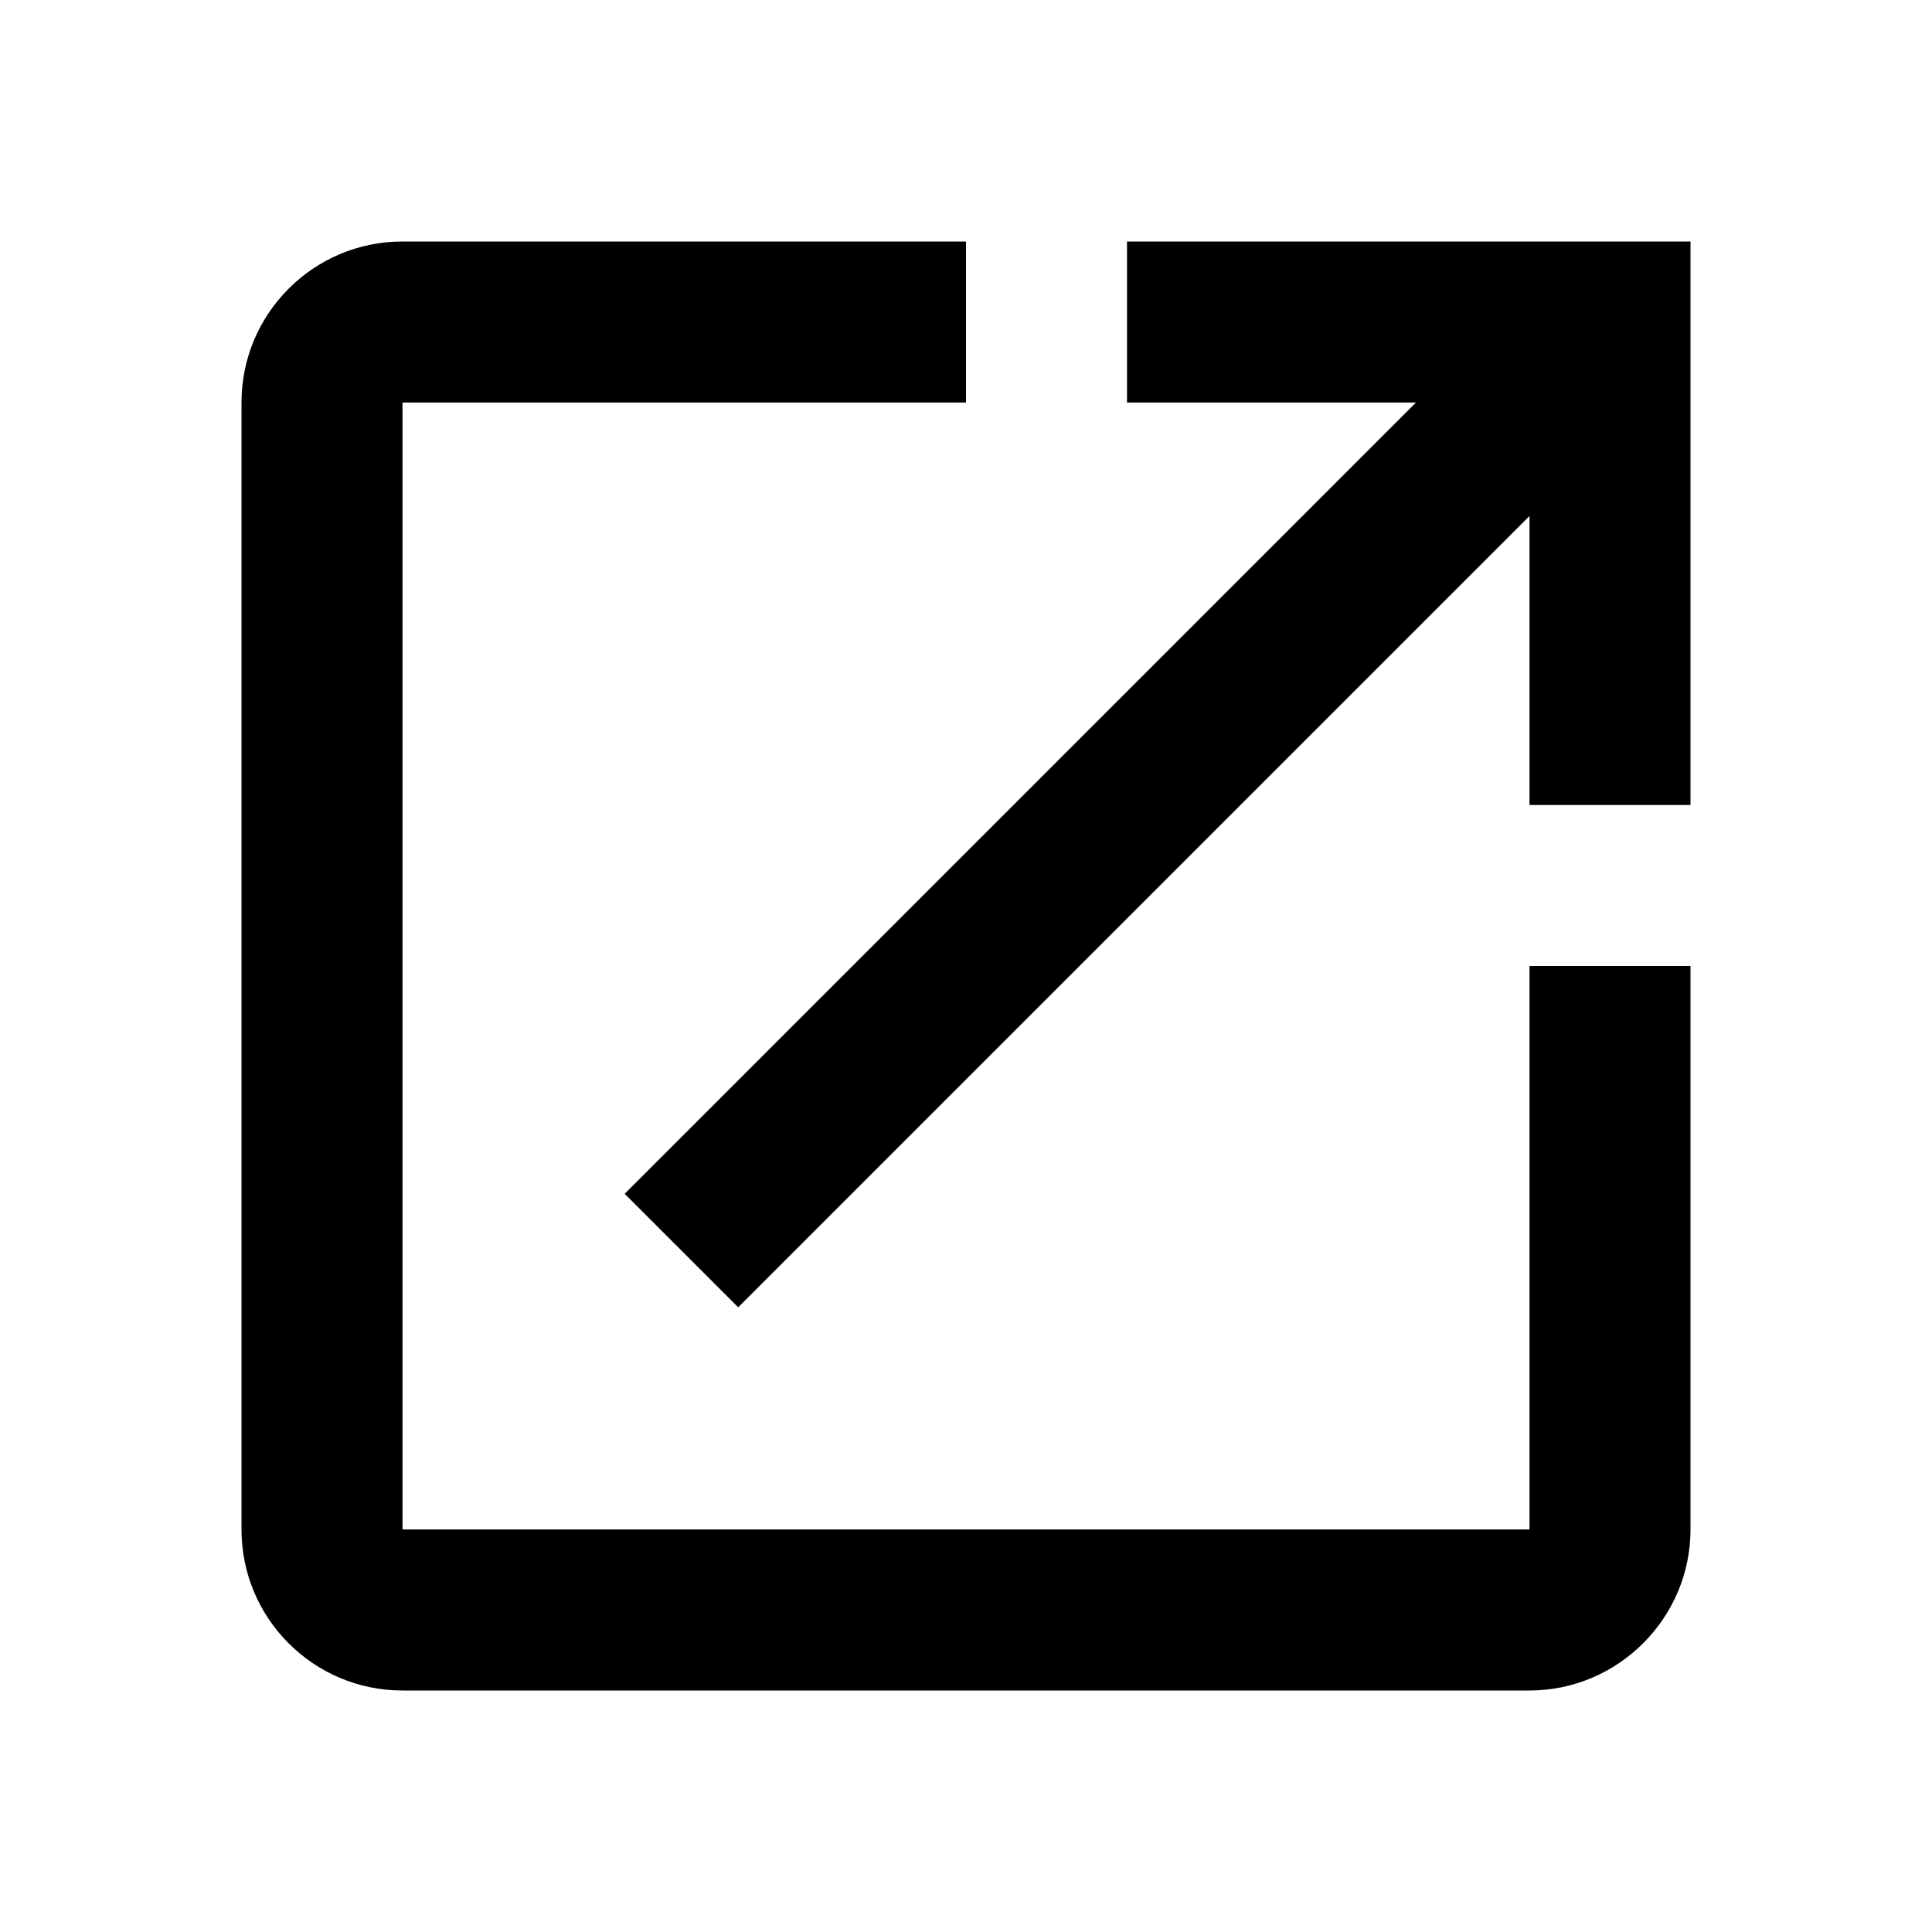
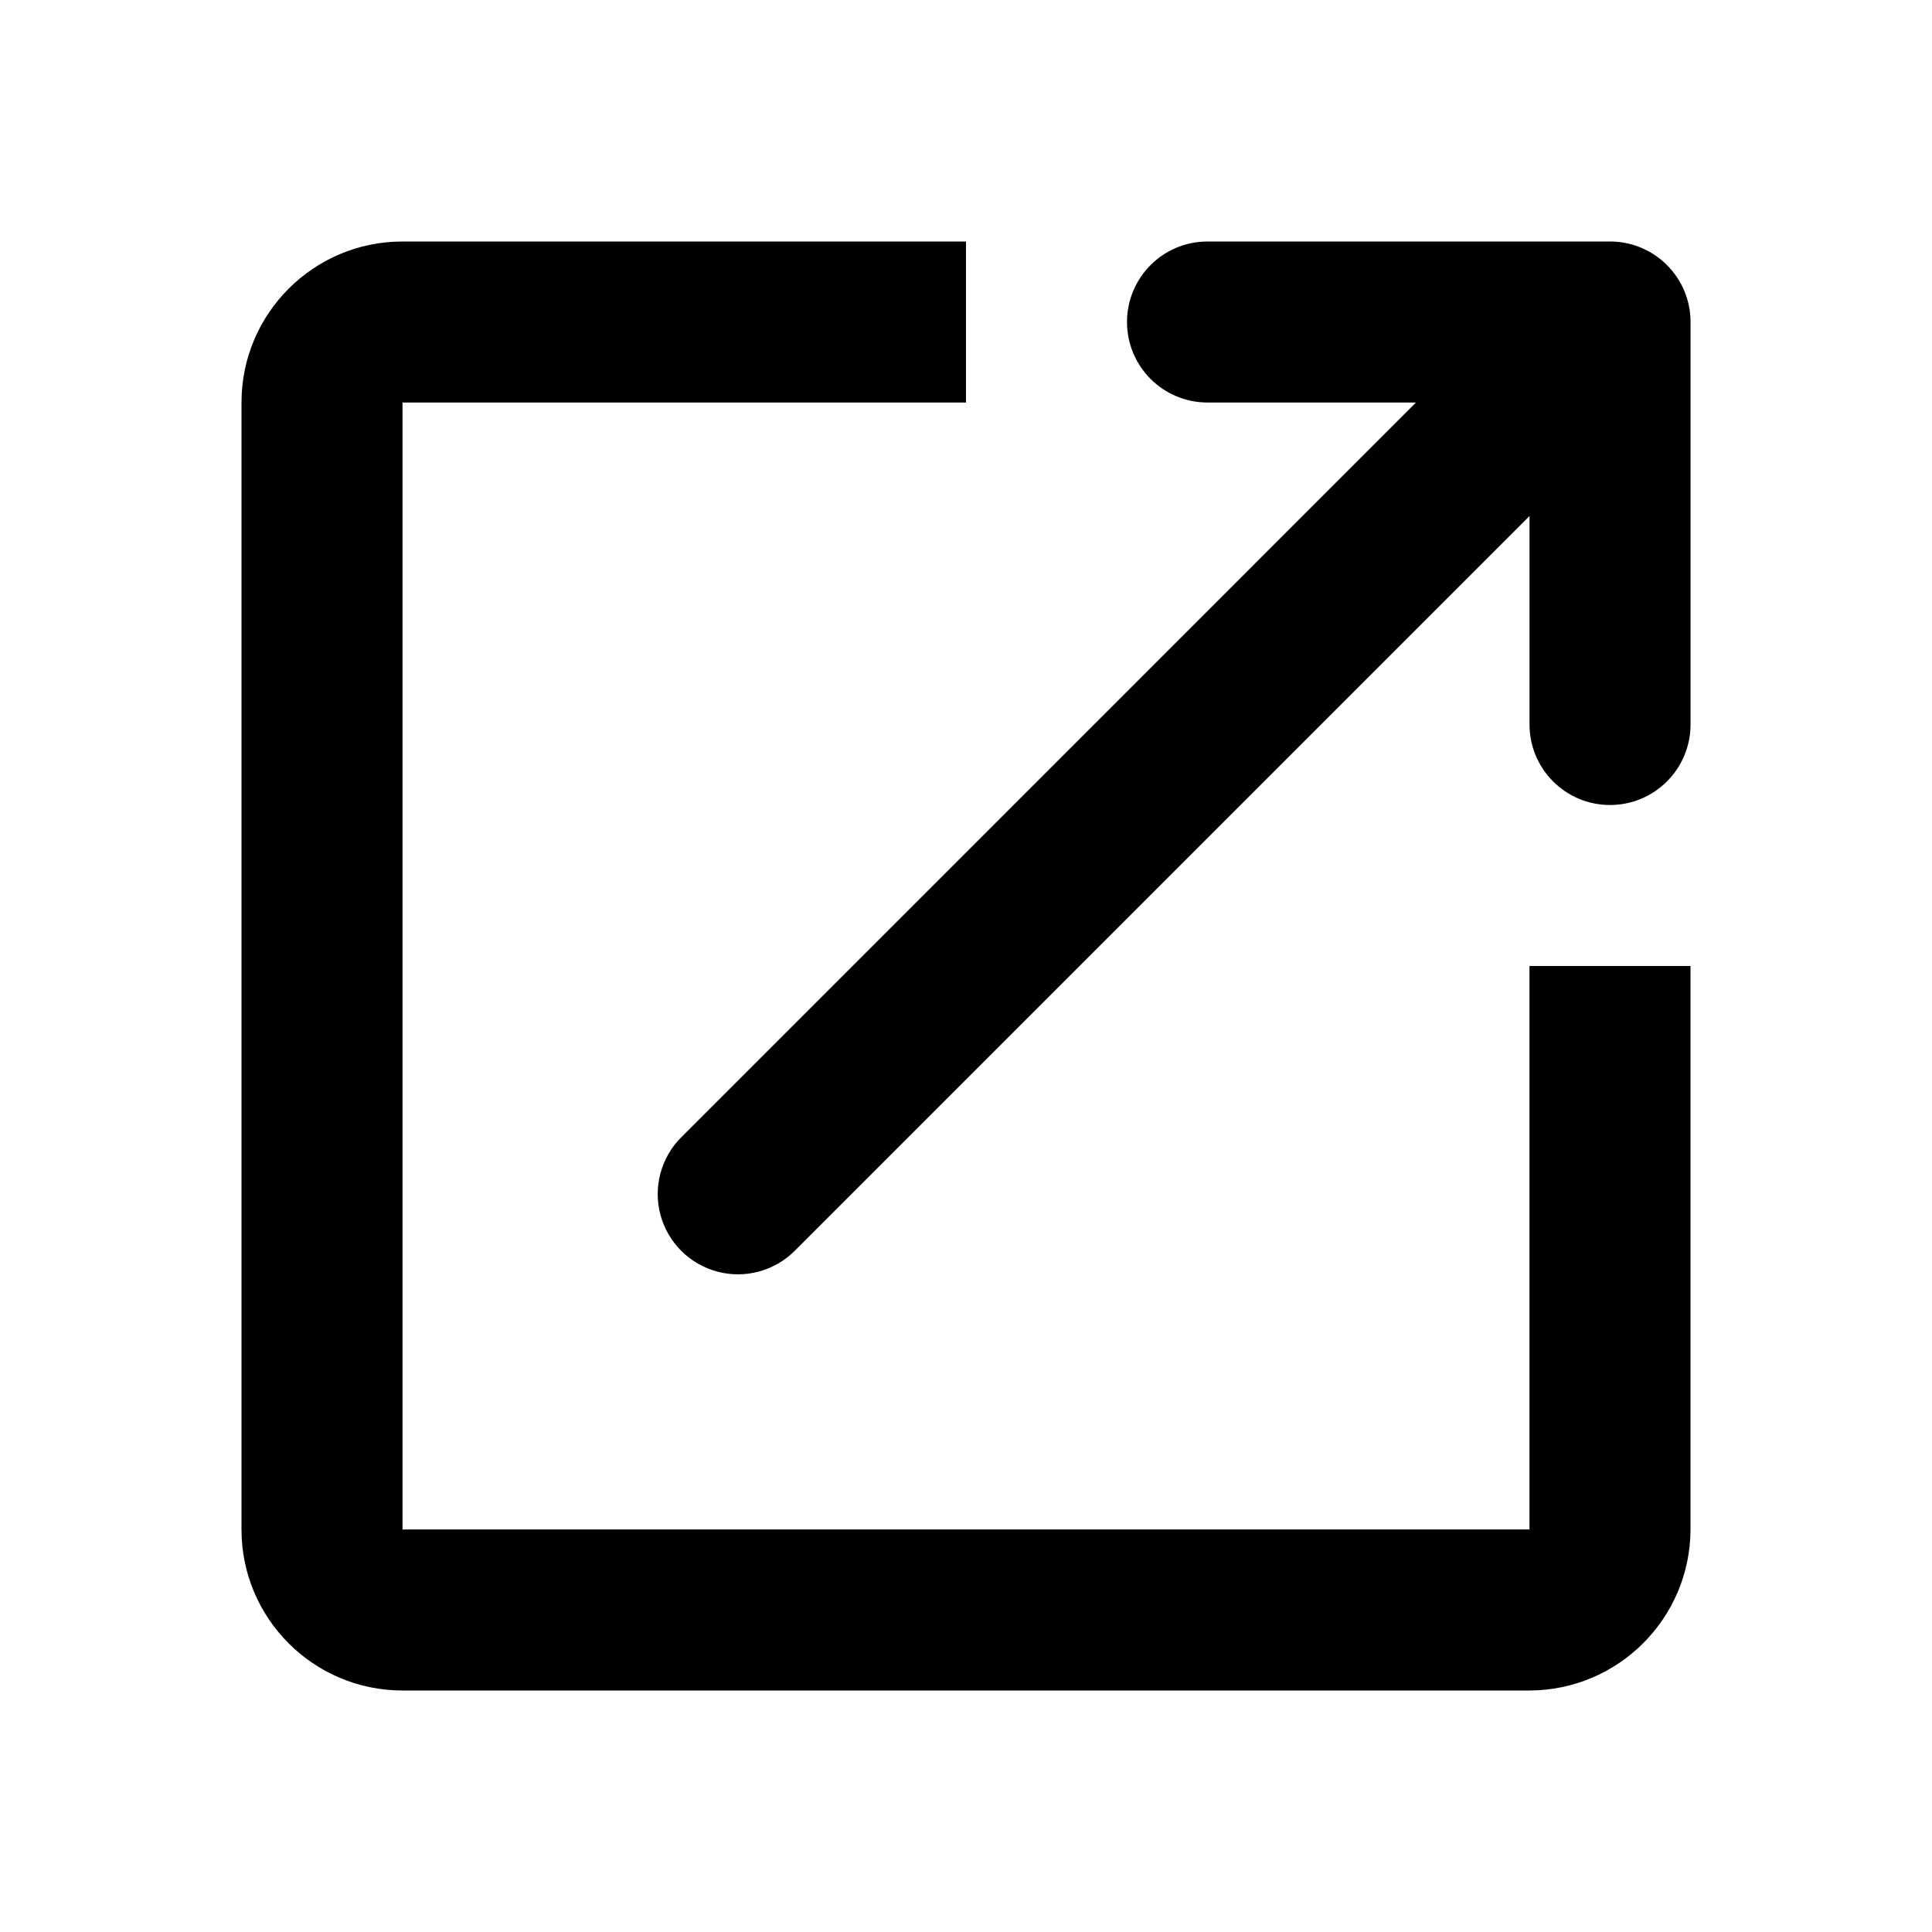
<svg xmlns="http://www.w3.org/2000/svg" viewBox="0 0 512 512">
-   <path fill-rule="nonzero" d="M405.333 405.333H106.667V106.667H256V64H106.667C83.103 64 64 83.103 64 106.667v298.667C64 428.897 83.103 448 106.667 448h298.667C428.8 448 448 428.8 448 405.333V256h-42.667v149.333zM298.667 64v42.667h76.587L165.547 316.373l30.08 30.08 209.707-209.707v76.587H448V64H298.667z" />
+   <path d="M405.33 405.33H106.67V106.67H256V64H106.67A42.67 42.67 0 0 0 64 106.67v298.66A42.67 42.67 0 0 0 106.67 448h298.66A42.8 42.8 0 0 0 448 405.33V256h-42.67v149.33zm-106.66-320A21.33 21.33 0 0 0 320 106.67h55.25L180.6 301.33a21.27 21.27 0 1 0 30.08 30.08l194.66-194.66V192a21.33 21.33 0 0 0 42.67 0V85.33A21.33 21.33 0 0 0 426.67 64H320a21.33 21.33 0 0 0-21.33 21.33z" fill="#000" fill-rule="nonzero" />
</svg>
